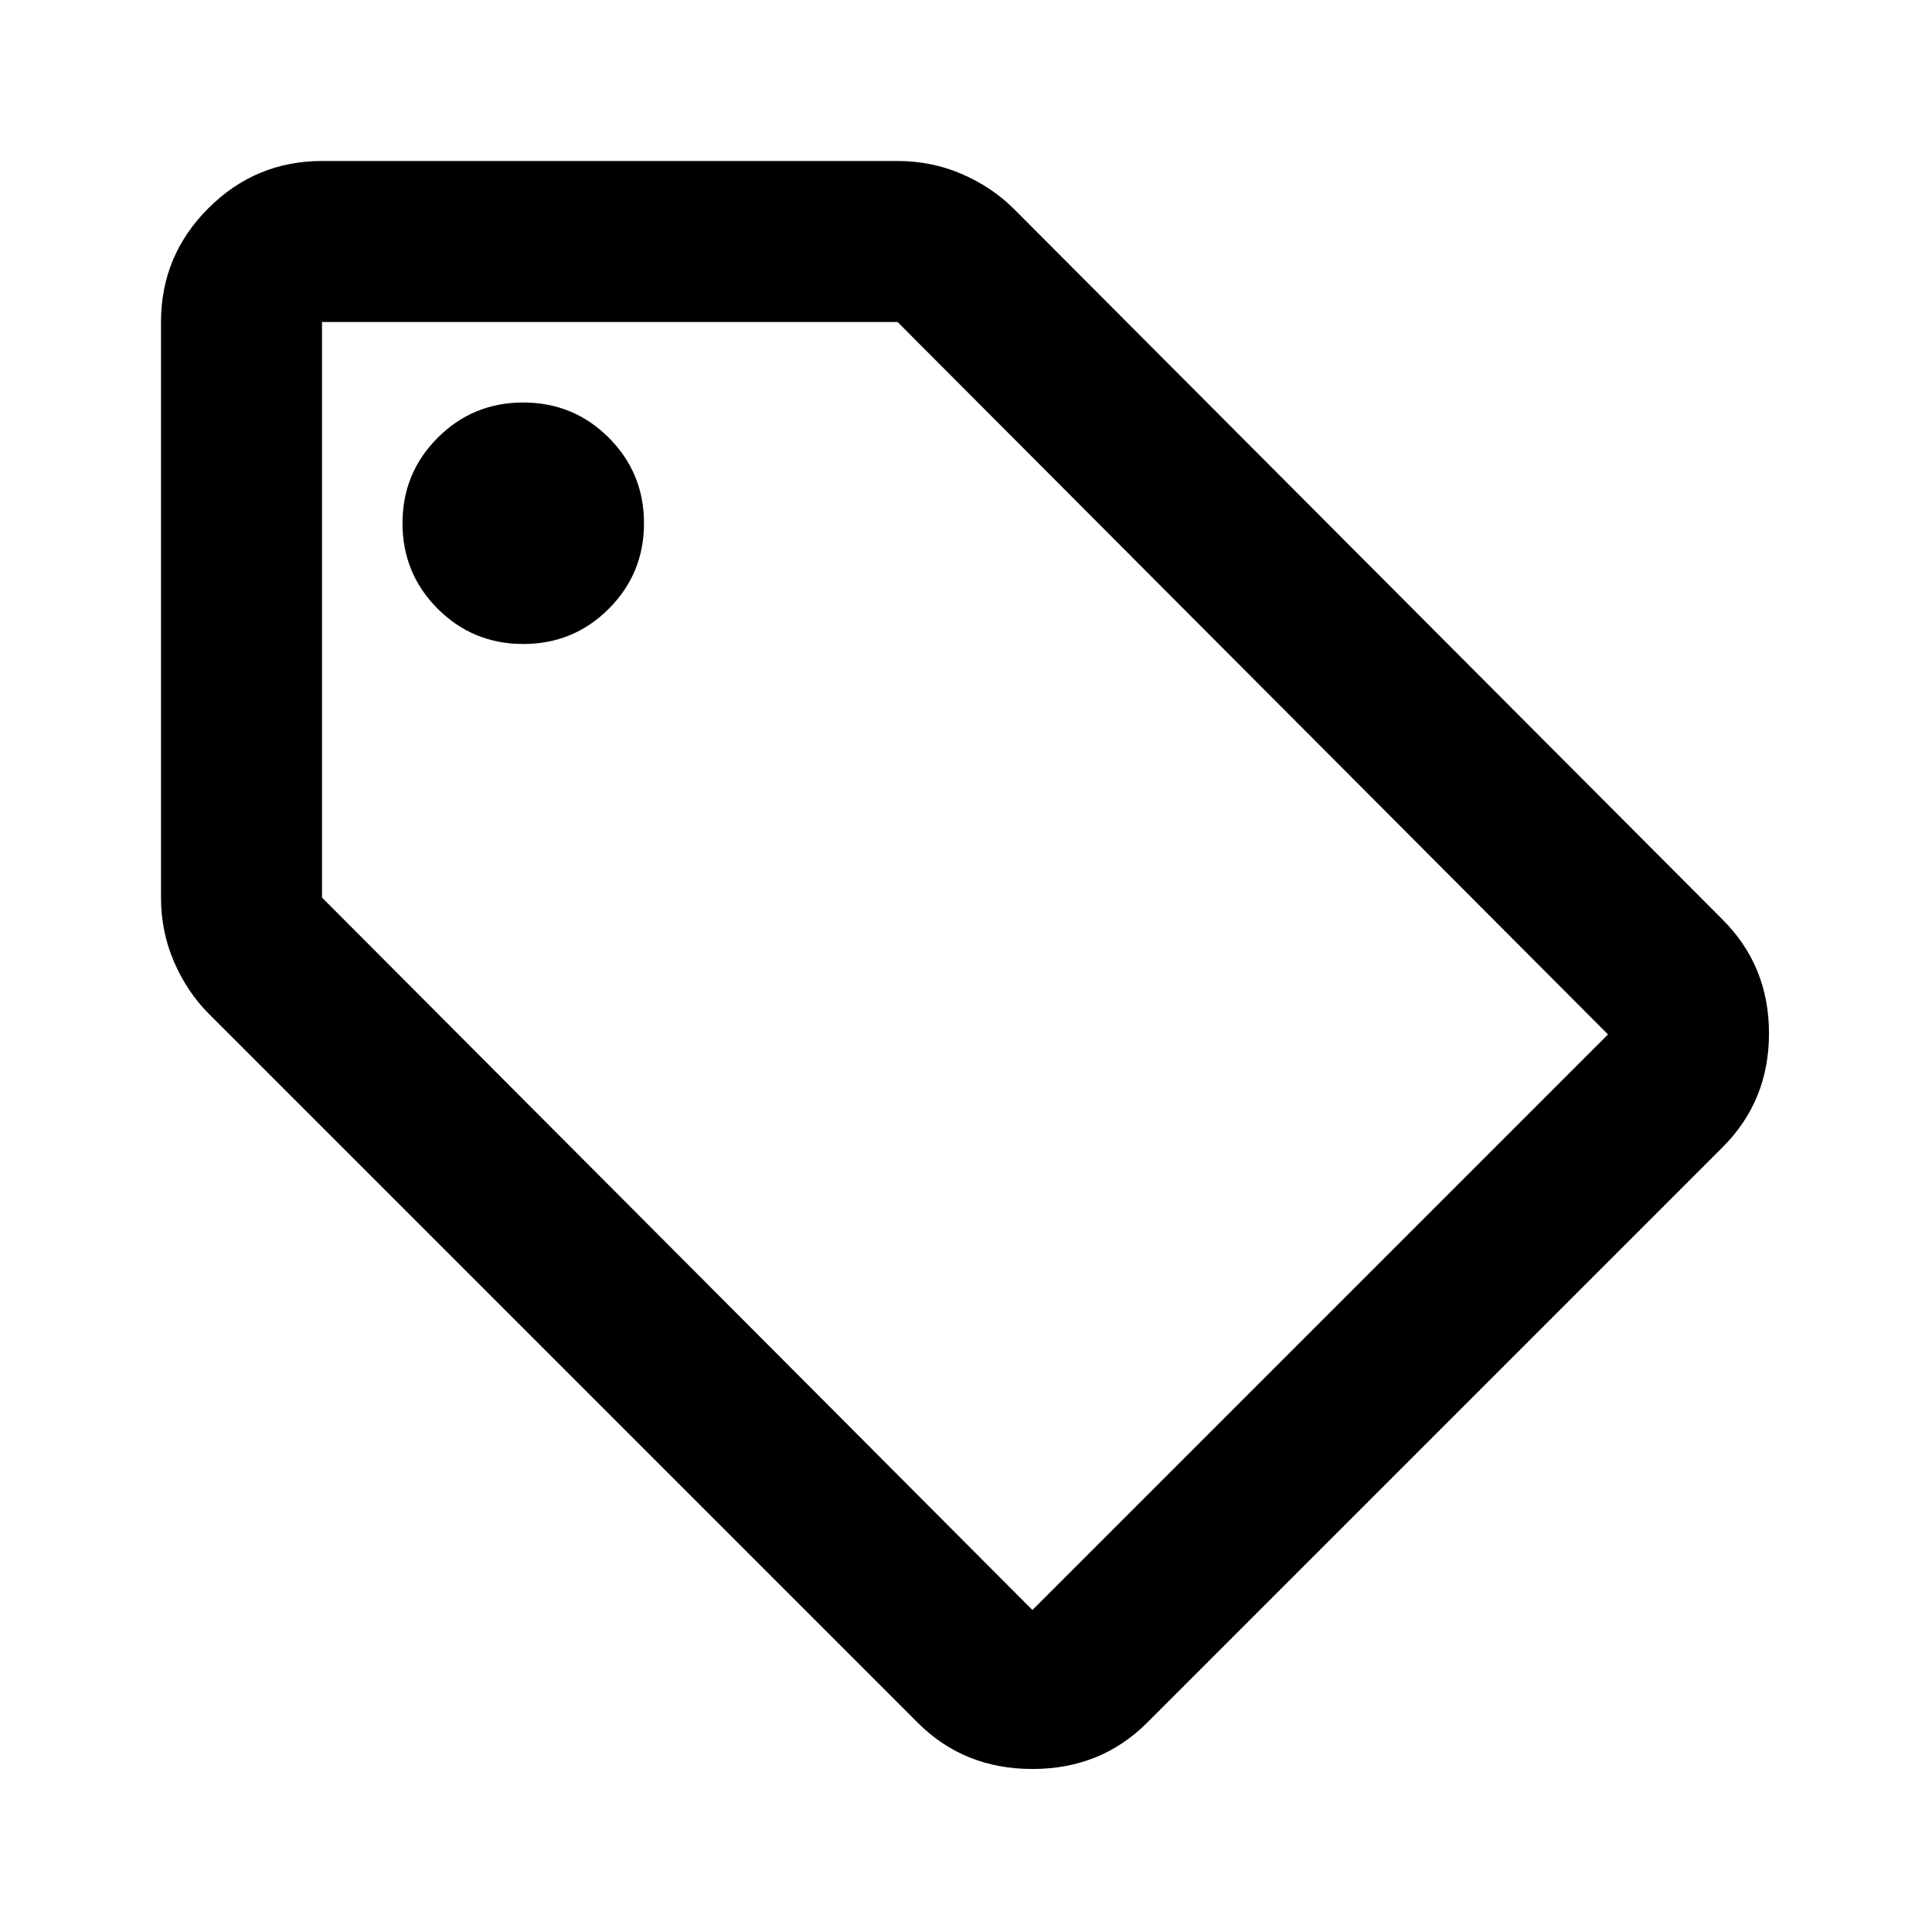
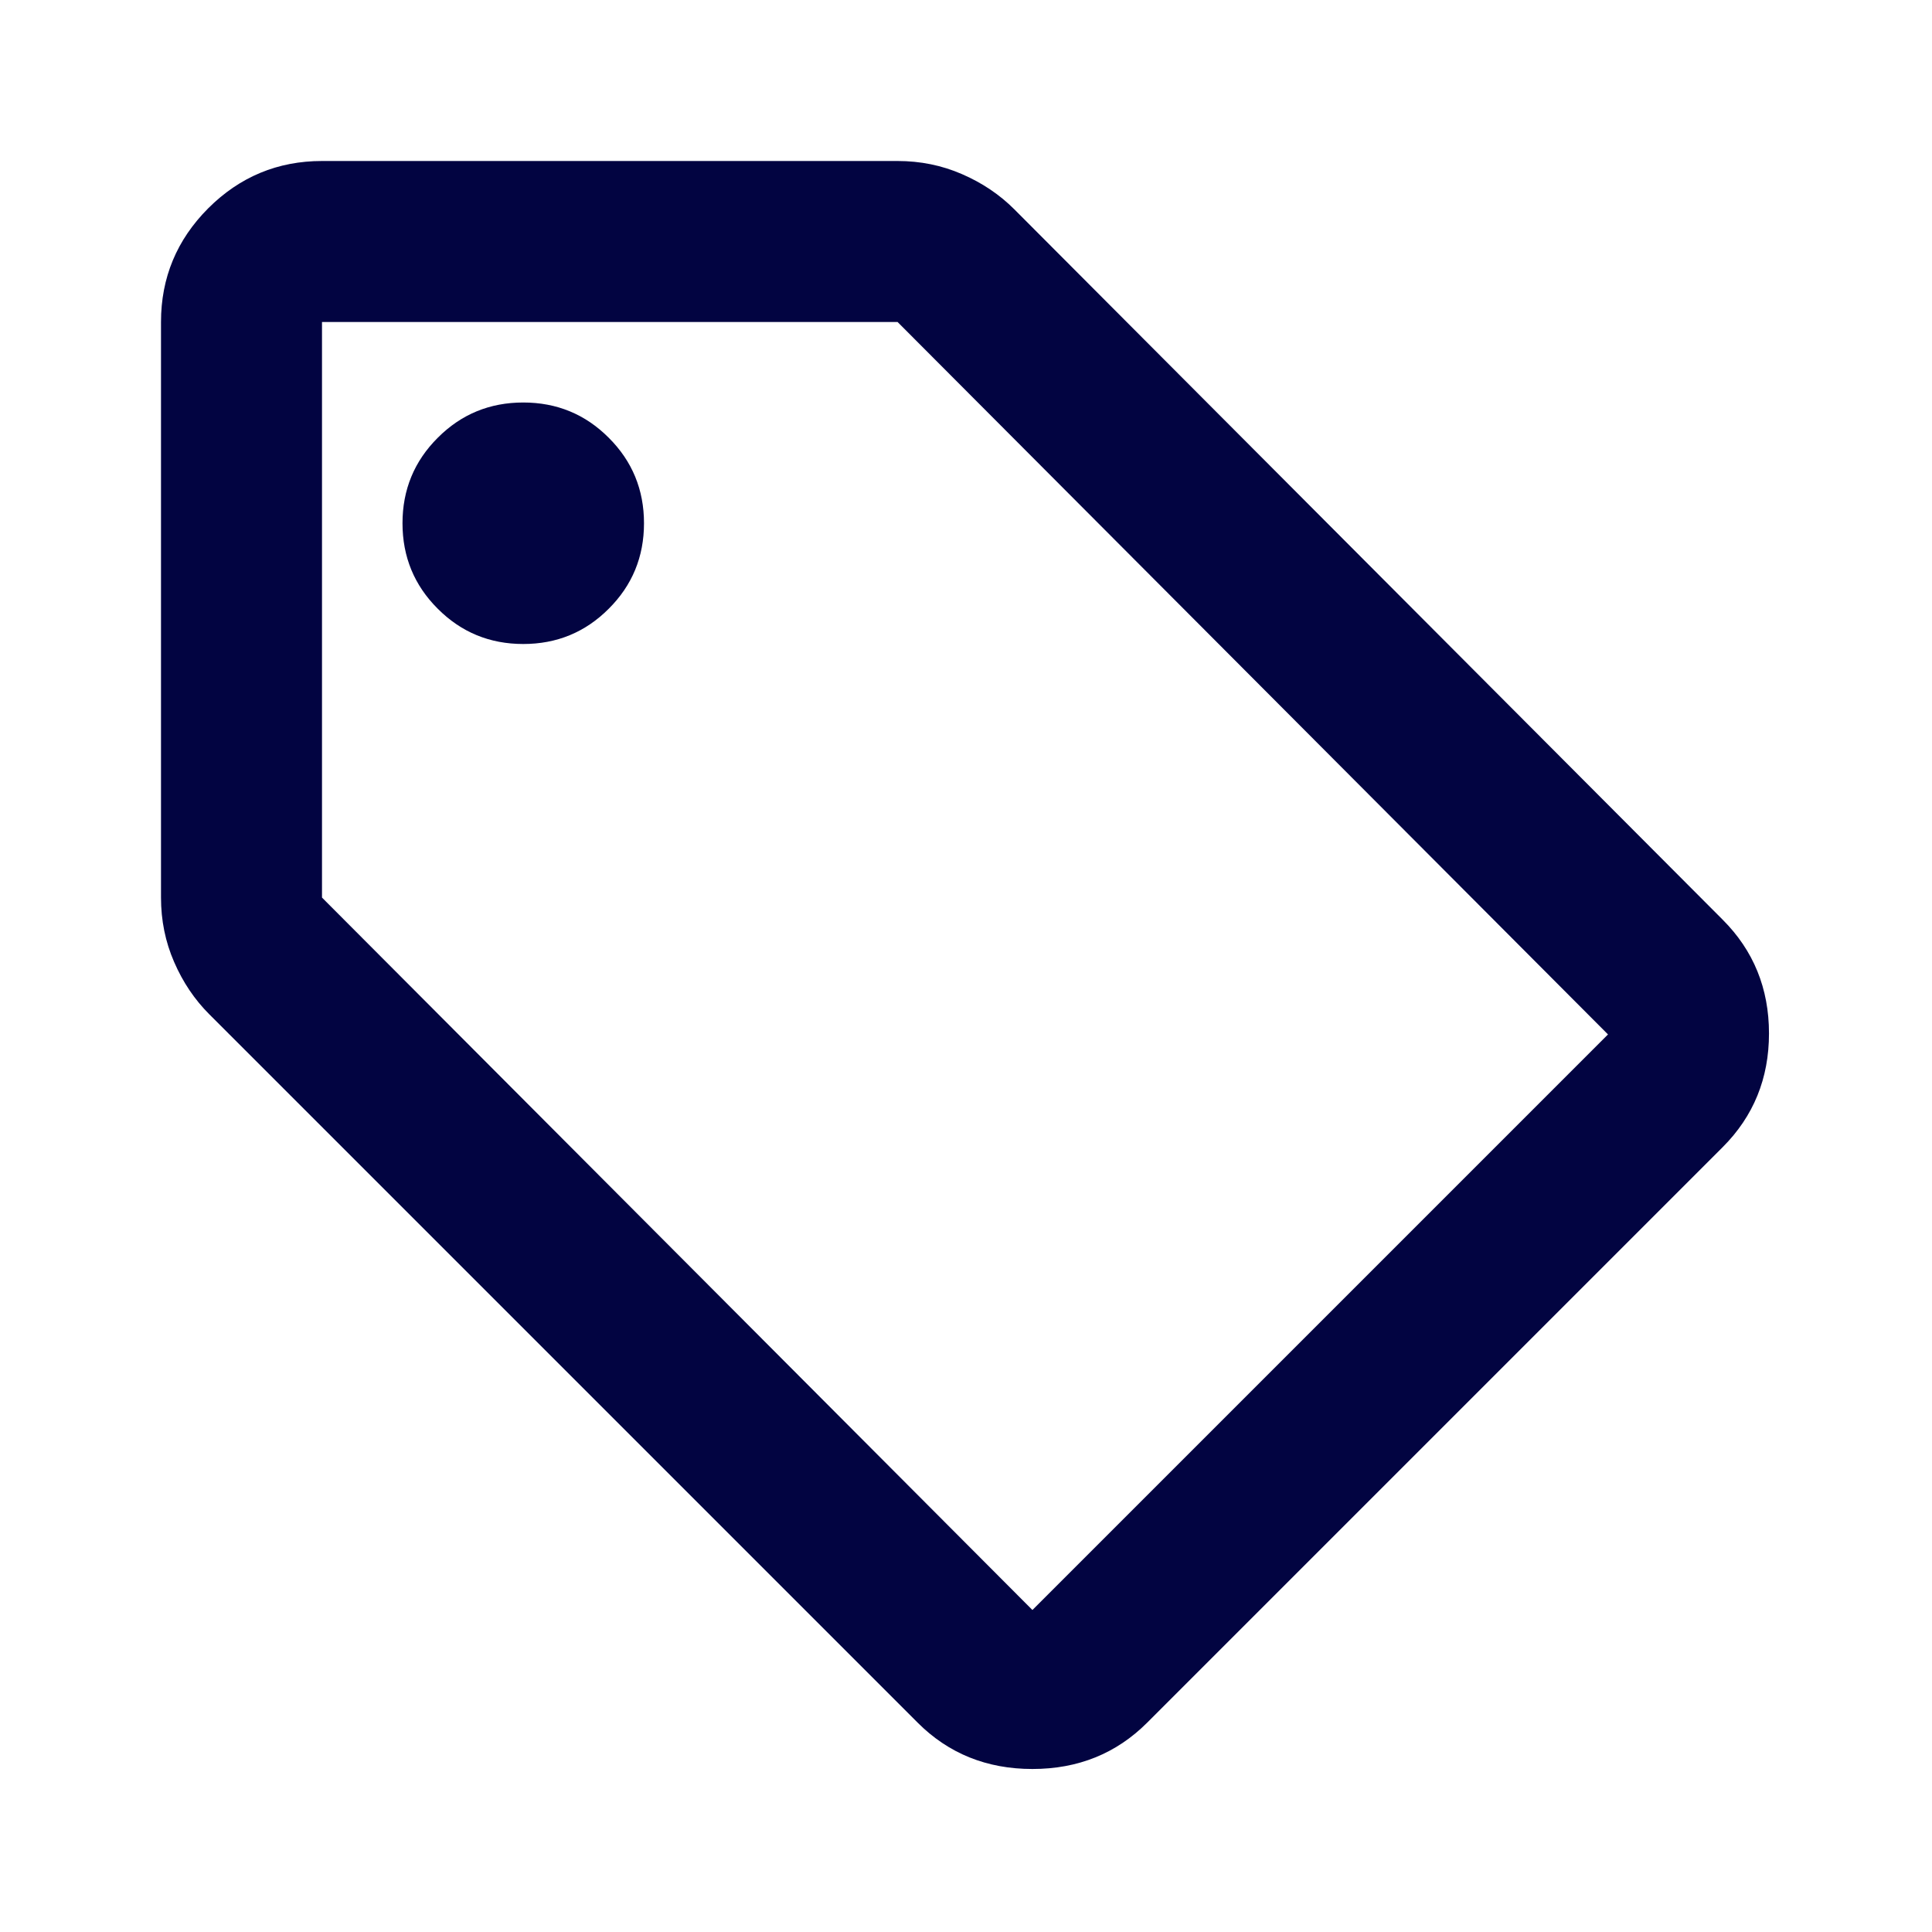
- <svg xmlns="http://www.w3.org/2000/svg" height="24" viewBox="0 -960 960 960" width="24">
-   <path d="M570-104q-23 23-57 23t-57-23L104-456q-11-11-17.5-26T80-514v-286q0-33 23.5-56.5T160-880h286q17 0 32 6.5t26 17.5l352 353q23 23 23 56.5T856-390L570-104Zm-57-56 286-286-353-354H160v286l353 354ZM260-640q25 0 42.5-17.5T320-700q0-25-17.5-42.5T260-760q-25 0-42.5 17.5T200-700q0 25 17.5 42.5T260-640ZM160-800Z" />
+ <svg xmlns="http://www.w3.org/2000/svg" width="24" height="24" viewBox="0 0 24 24" fill="none">
+   <path d="M14.25 21.4C13.867 21.783 13.392 21.975 12.825 21.975C12.258 21.975 11.783 21.783 11.4 21.4L2.6 12.6C2.417 12.417 2.271 12.2 2.163 11.95C2.054 11.7 2 11.433 2 11.15V4C2 3.45 2.196 2.979 2.587 2.587C2.979 2.196 3.45 2 4 2H11.15C11.433 2 11.7 2.054 11.95 2.163C12.2 2.271 12.417 2.417 12.6 2.6L21.4 11.425C21.783 11.808 21.975 12.279 21.975 12.838C21.975 13.396 21.783 13.867 21.4 14.25L14.25 21.4ZM12.825 20L19.975 12.85L11.15 4H4V11.15L12.825 20ZM6.5 8C6.917 8 7.271 7.854 7.562 7.562C7.854 7.271 8 6.917 8 6.5C8 6.083 7.854 5.729 7.562 5.438C7.271 5.146 6.917 5 6.5 5C6.083 5 5.729 5.146 5.438 5.438C5.146 5.729 5 6.083 5 6.5C5 6.917 5.146 7.271 5.438 7.562C5.729 7.854 6.083 8 6.5 8Z" fill="#020441" />
</svg>
